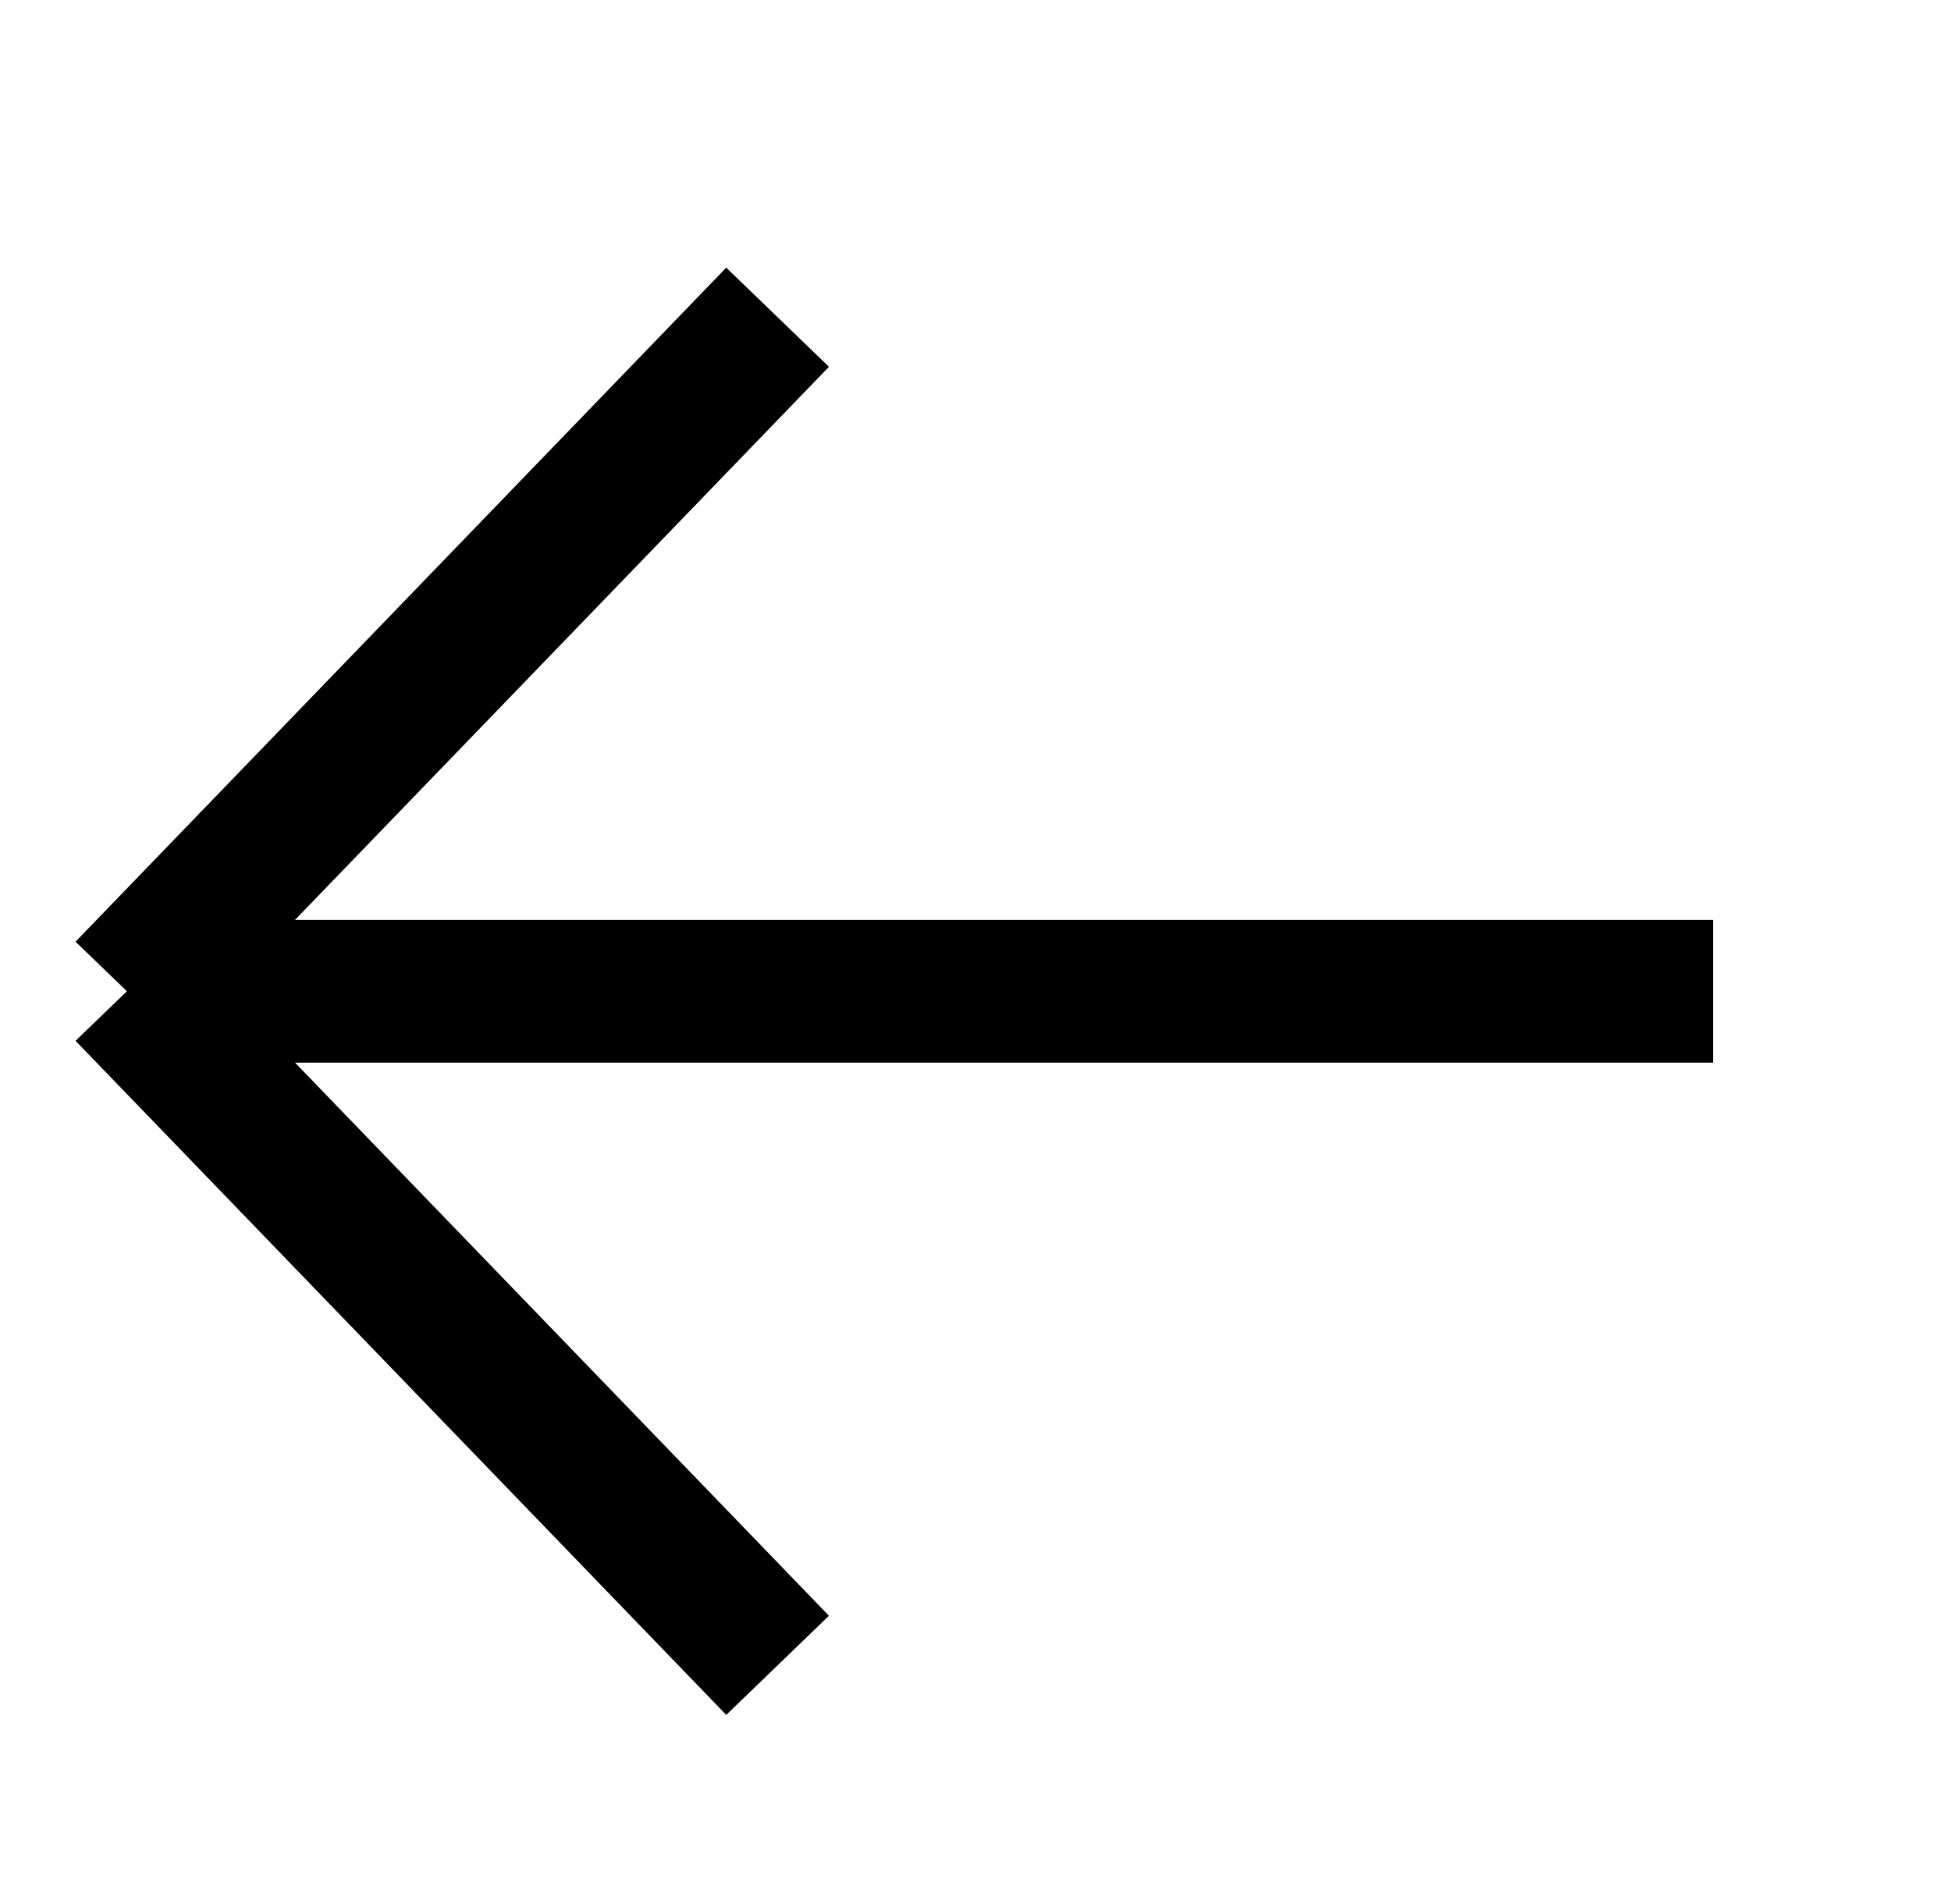
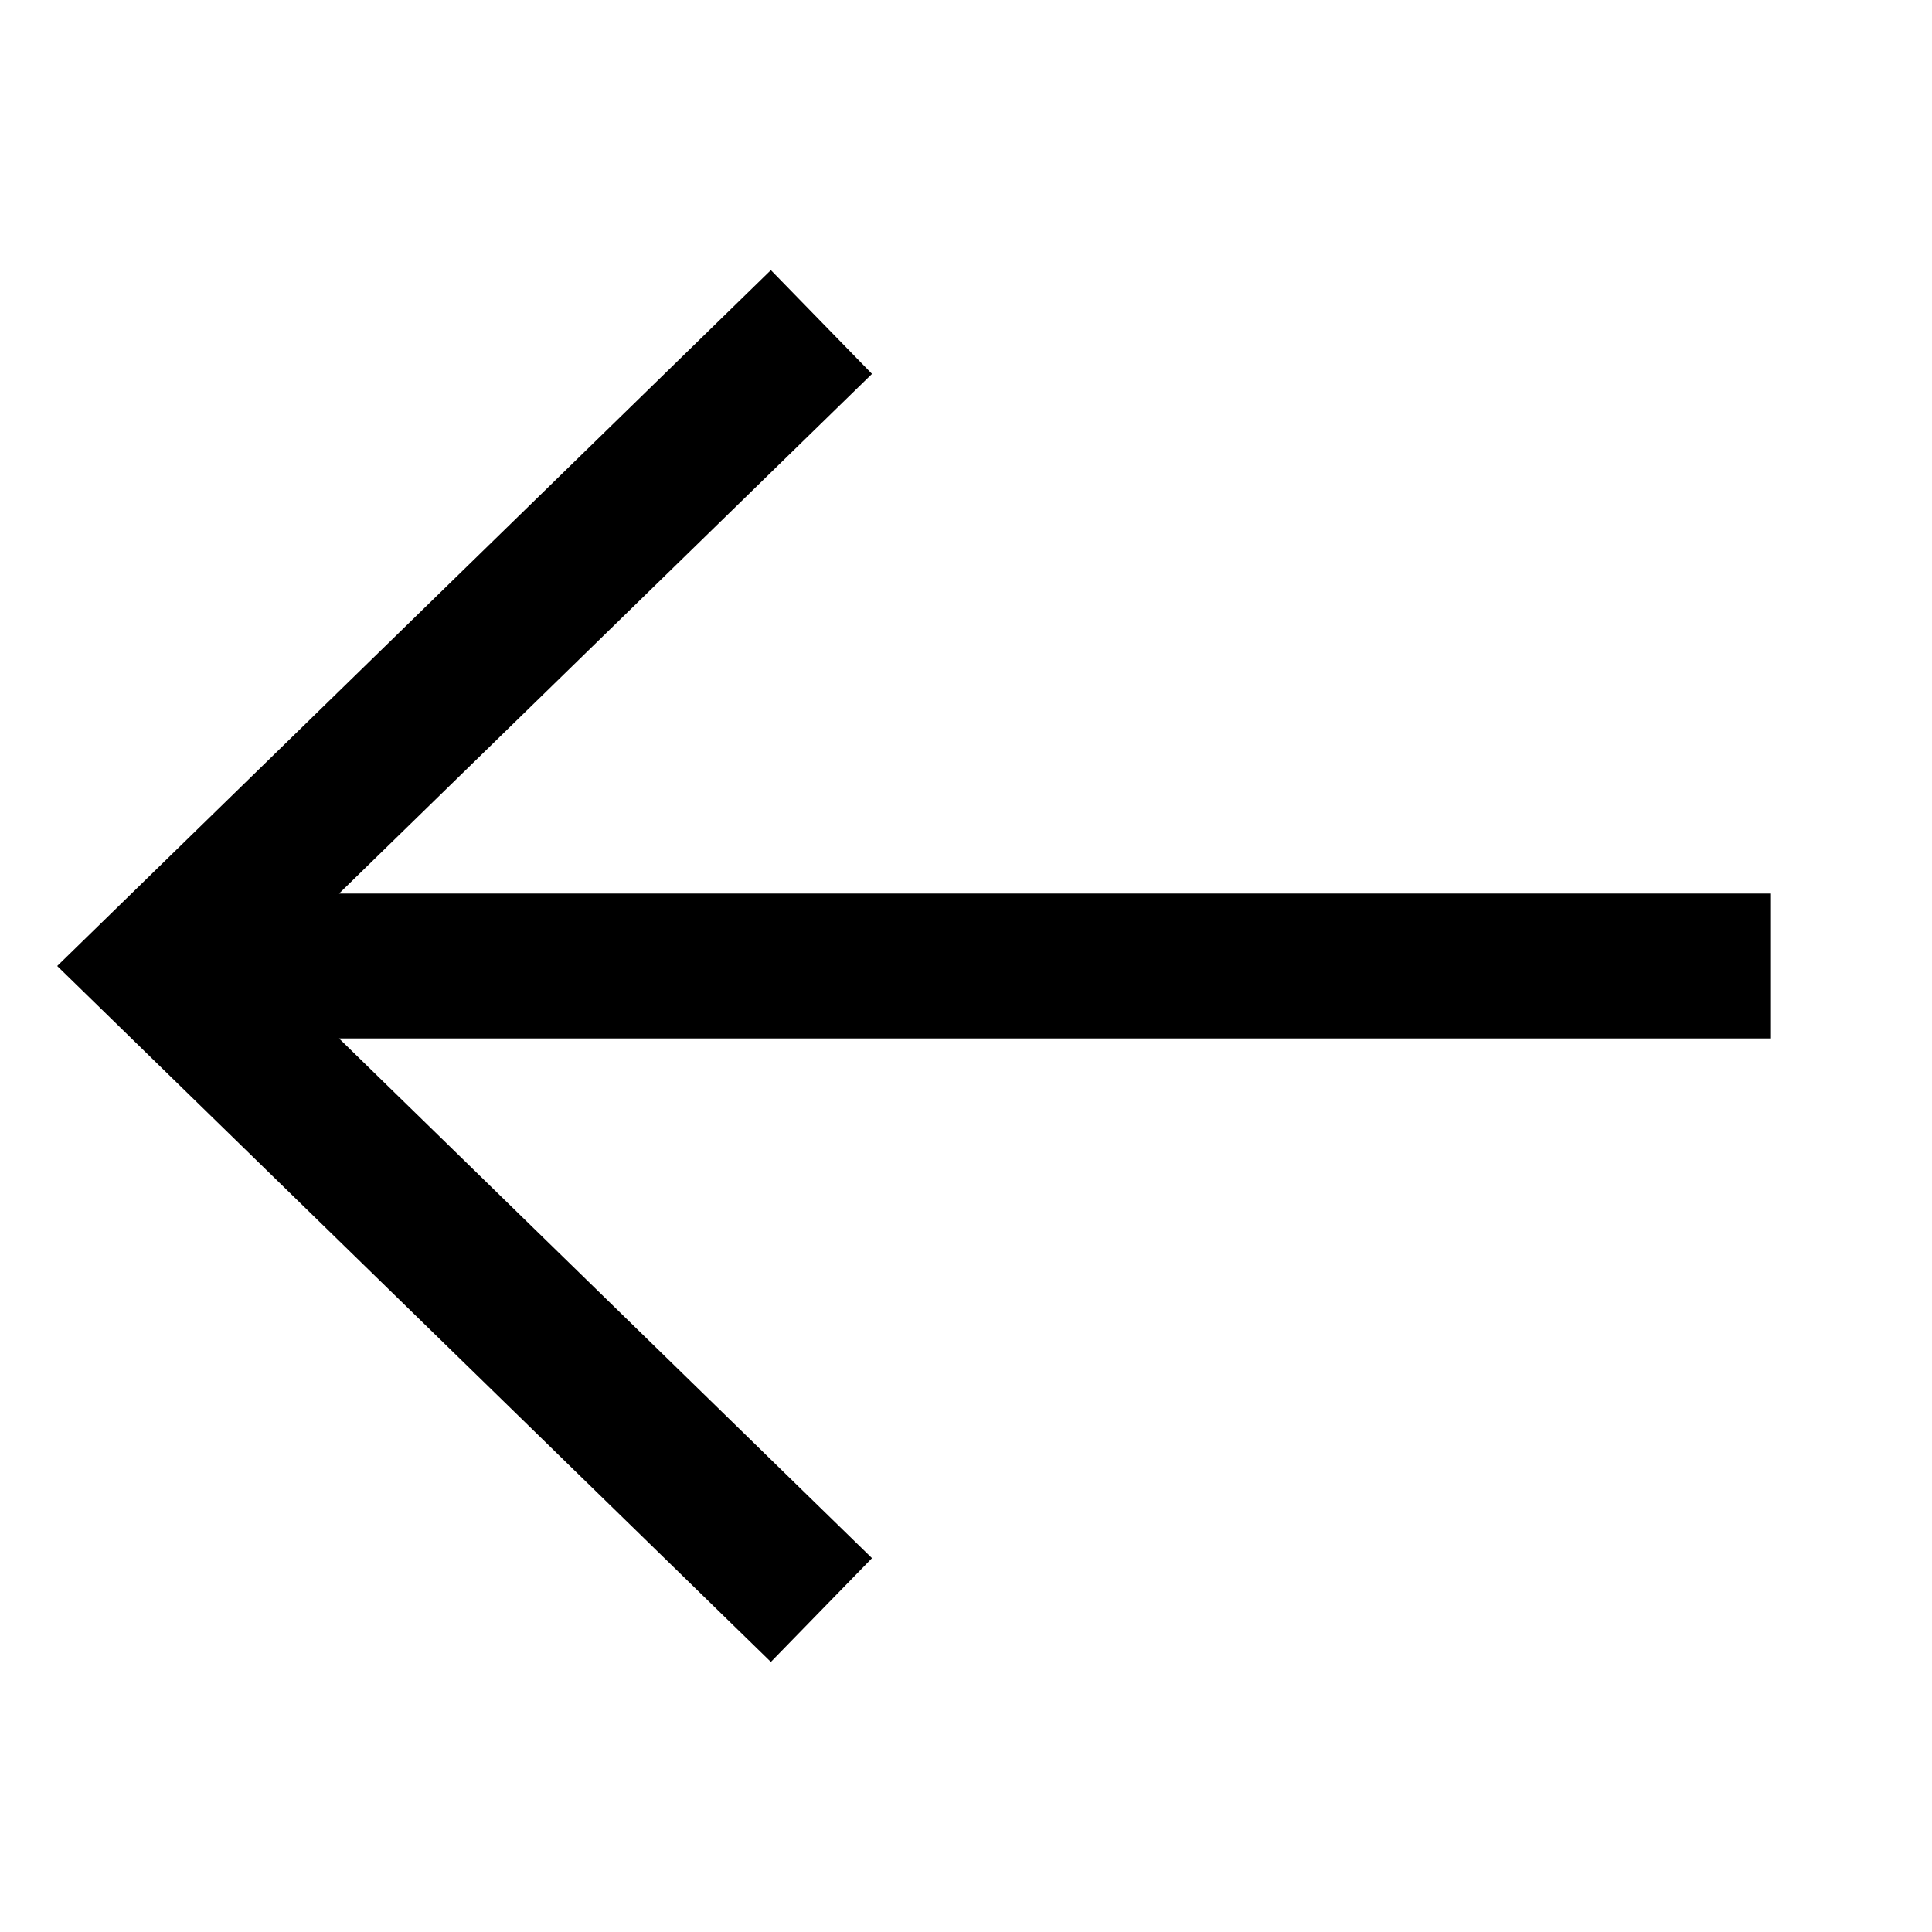
- <svg xmlns="http://www.w3.org/2000/svg" width="41" height="40" viewBox="0 0 41 40" fill="none">
-   <path d="M36 20.833L2.667 20.833M2.667 20.833L16.341 35M2.667 20.833L16.341 6.667" stroke="currentColor" stroke-width="3" />
+ <svg xmlns="http://www.w3.org/2000/svg" width="40" height="40" viewBox="0 0 40 40" fill="none">
+   <path fill-rule="evenodd" clip-rule="evenodd" d="M15.96 5.593L1.184 20L15.96 34.408L18.054 32.26L7.02 21.5L36.666 21.5L36.666 18.5L7.02 18.5L18.054 7.741L15.96 5.593Z" fill="currentColor" />
</svg>
